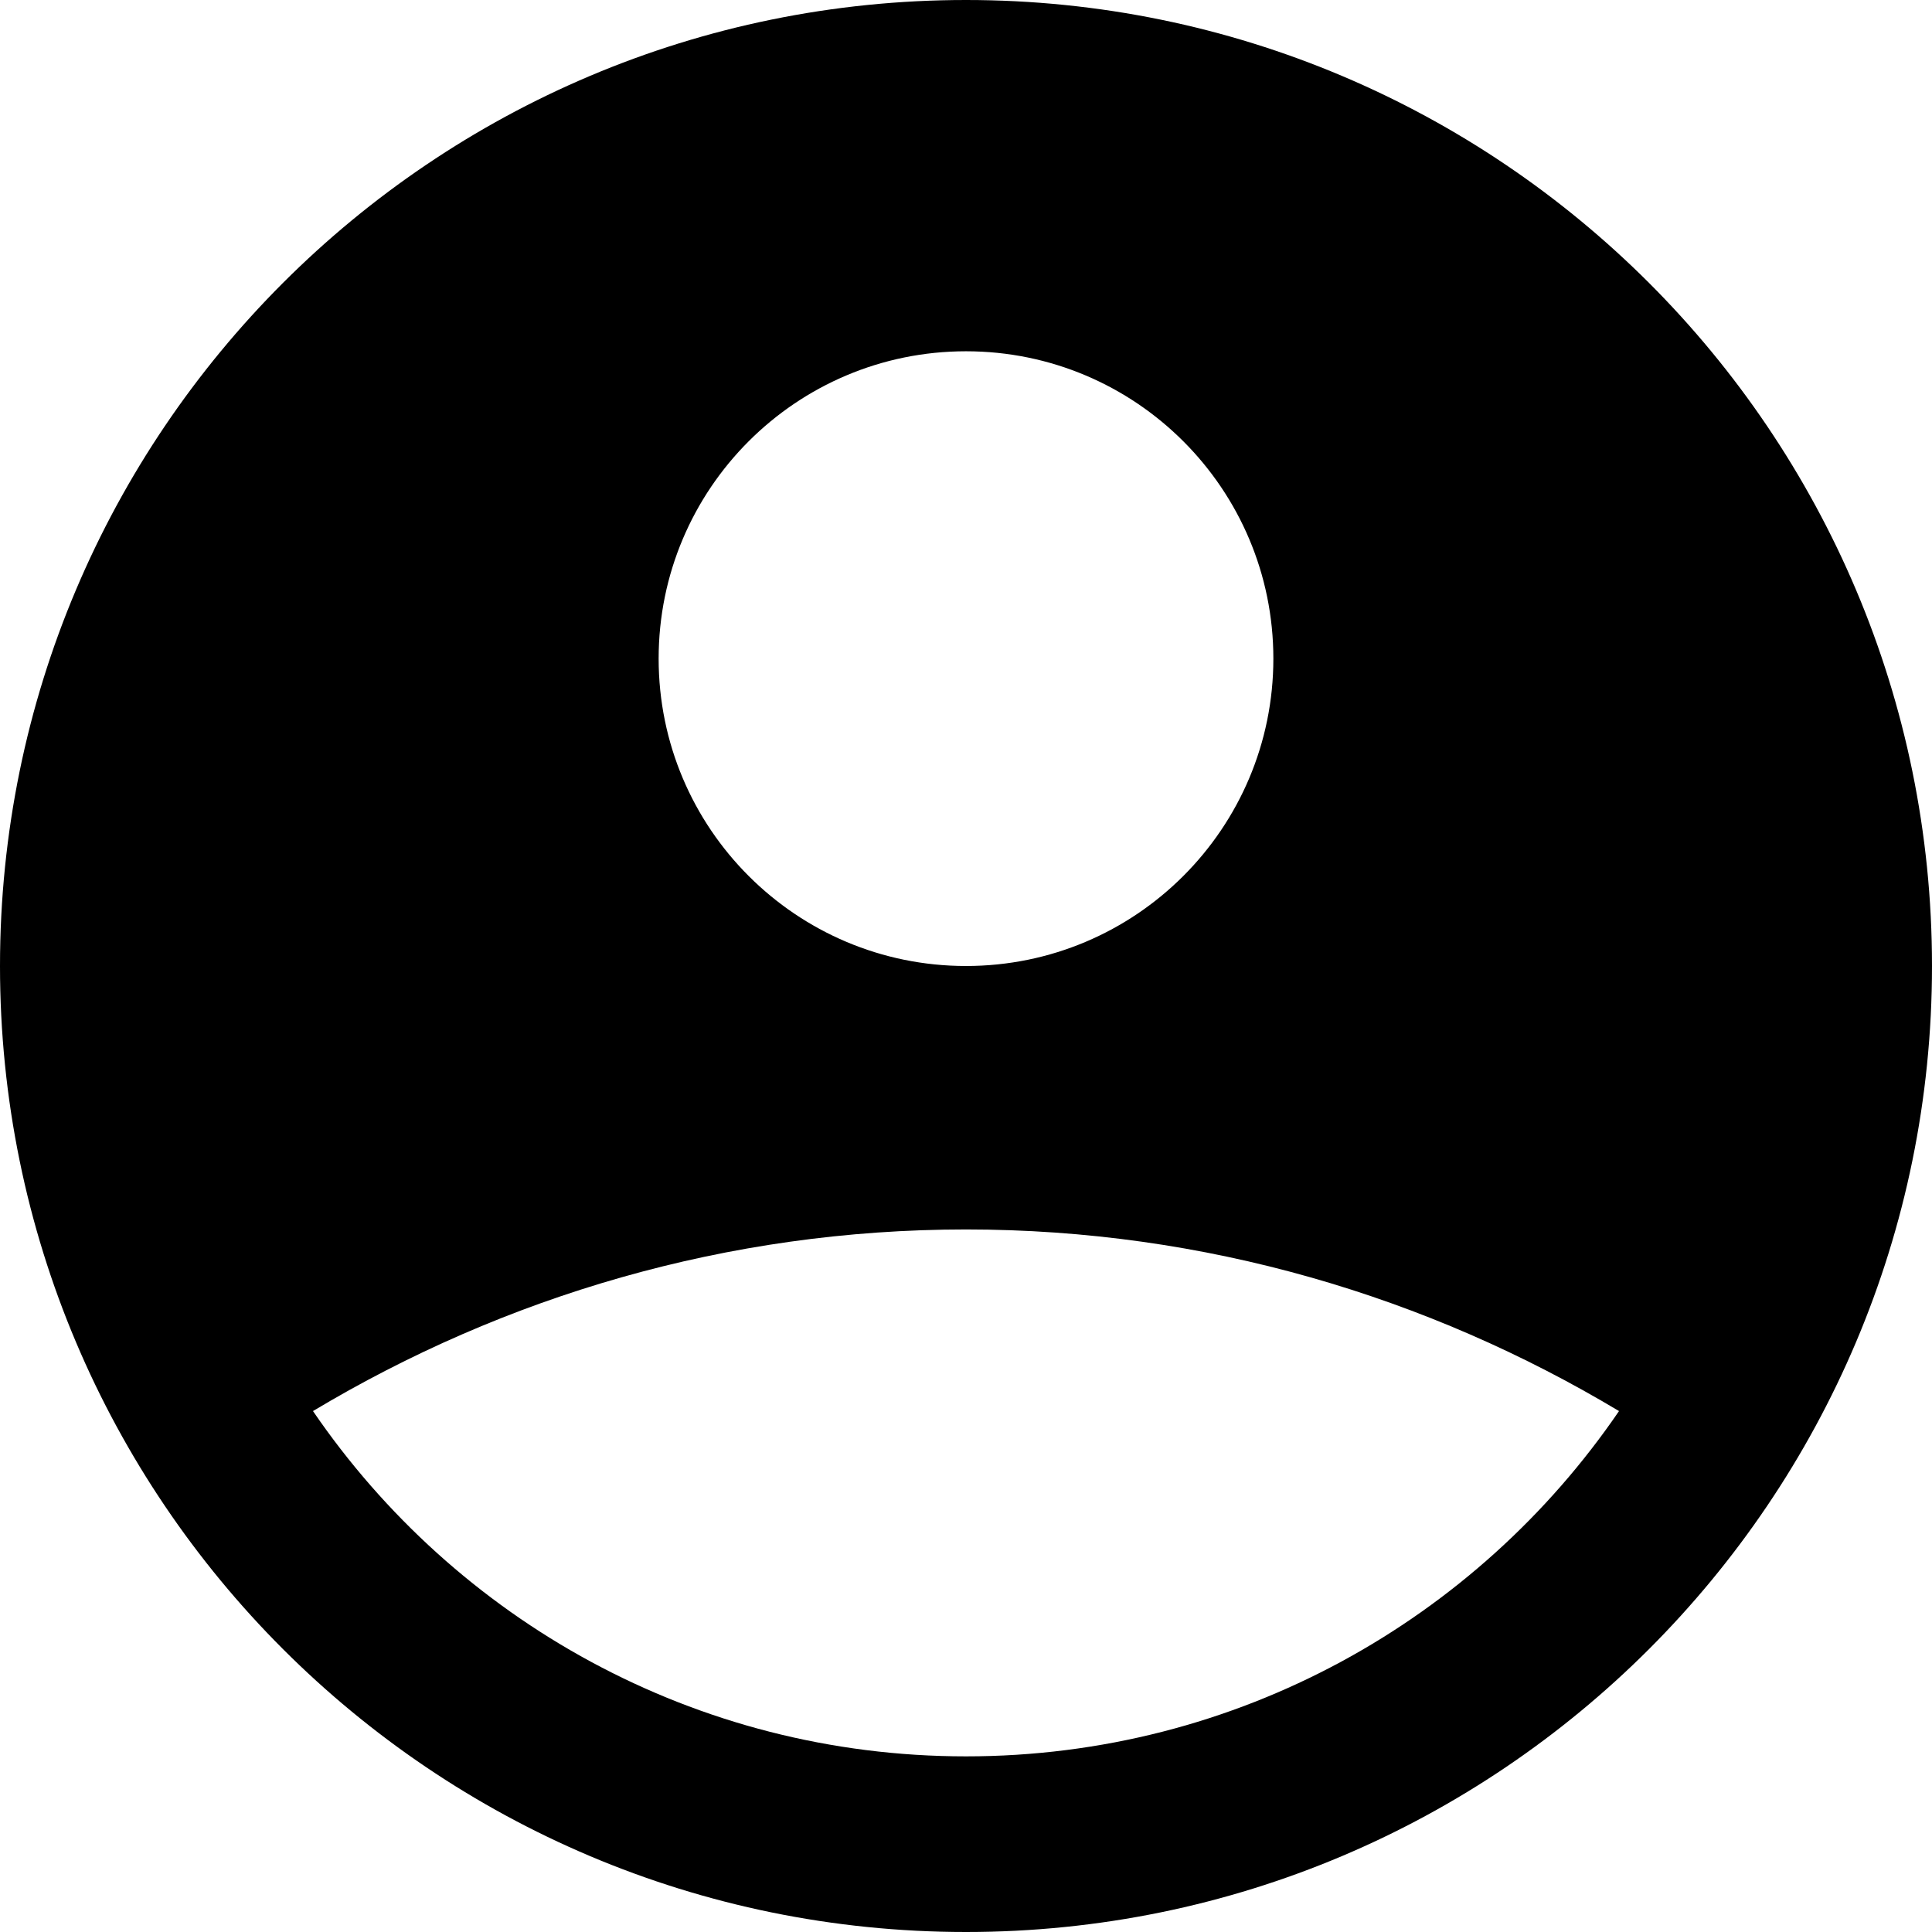
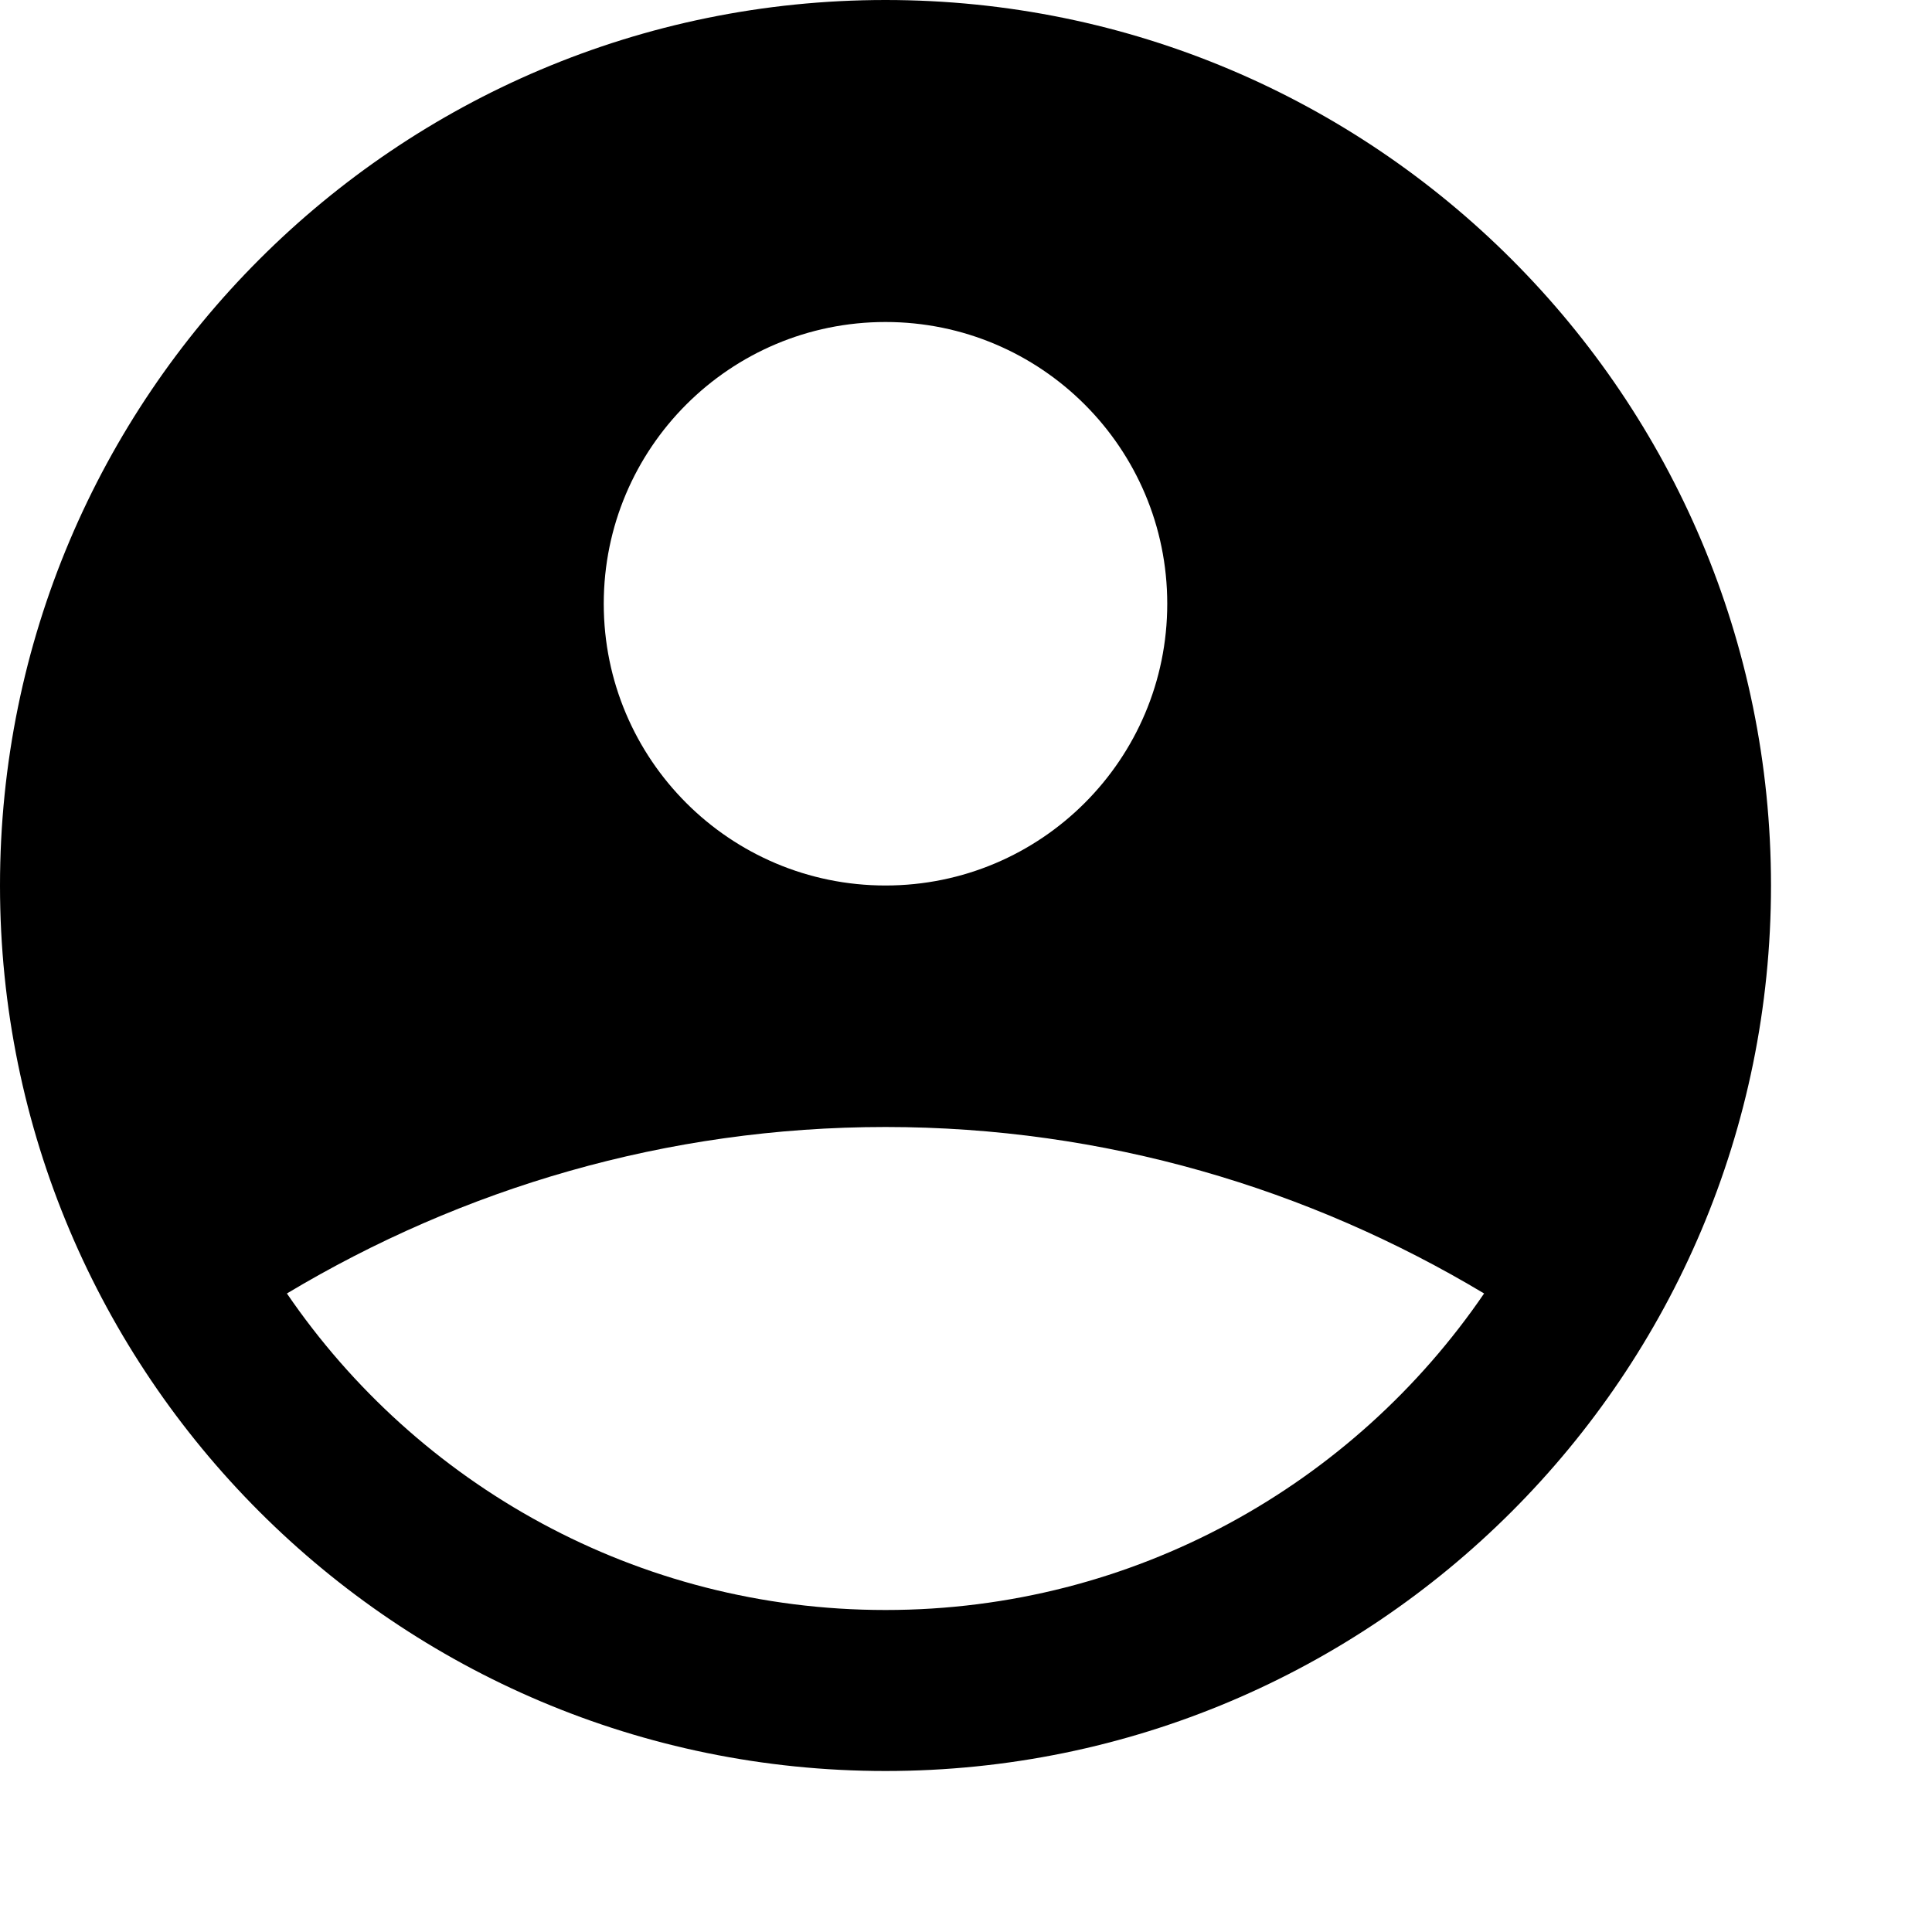
- <svg xmlns="http://www.w3.org/2000/svg" width="22px" height="22px" viewBox="0 0 22 22" version="1.1">
+ <svg xmlns="http://www.w3.org/2000/svg" viewBox="0 0 24 24" version="1.1">
  <g stroke="none" stroke-width="1" fill-rule="evenodd">
-     <path d="M11,20 C7.91,20 5.185,18.441 3.564,16.068 C5.741,14.764 8.278,14 11,14 C13.722,14 16.259,14.764 18.436,16.068 C16.815,18.441 14.09,20 11,20 M11,4 C12.933,4 14.5,5.567 14.5,7.5 C14.5,9.433 12.933,11 11,11 C9.067,11 7.5,9.433 7.5,7.5 C7.5,5.567 9.067,4 11,4 M11,0 C4.925,0 0,4.925 0,11 C0,17.075 4.925,22 11,22 C17.075,22 22,17.075 22,11 C22,4.925 17.075,0 11,0" />
+     <path d="M11,20 C7.91,20 5.185,18.441 3.564,16.068 C5.741,14.764 8.278,14 11,14 C13.722,14 16.259,14.764 18.436,16.068 C16.815,18.441 14.09,20 11,20 M11,4 C12.933,4 14.5,5.567 14.5,7.5 C14.5,9.433 12.933,11 11,11 C9.067,11 7.5,9.433 7.5,7.5 C7.5,5.567 9.067,4 11,4 M11,0 C4.925,0 0,4.925 0,11 C0,17.075 4.925,22 11,22 C17.075,22 22,17.075 22,11 C22,4.925 17.075,0 11,0" stroke="none" />
  </g>
</svg>
